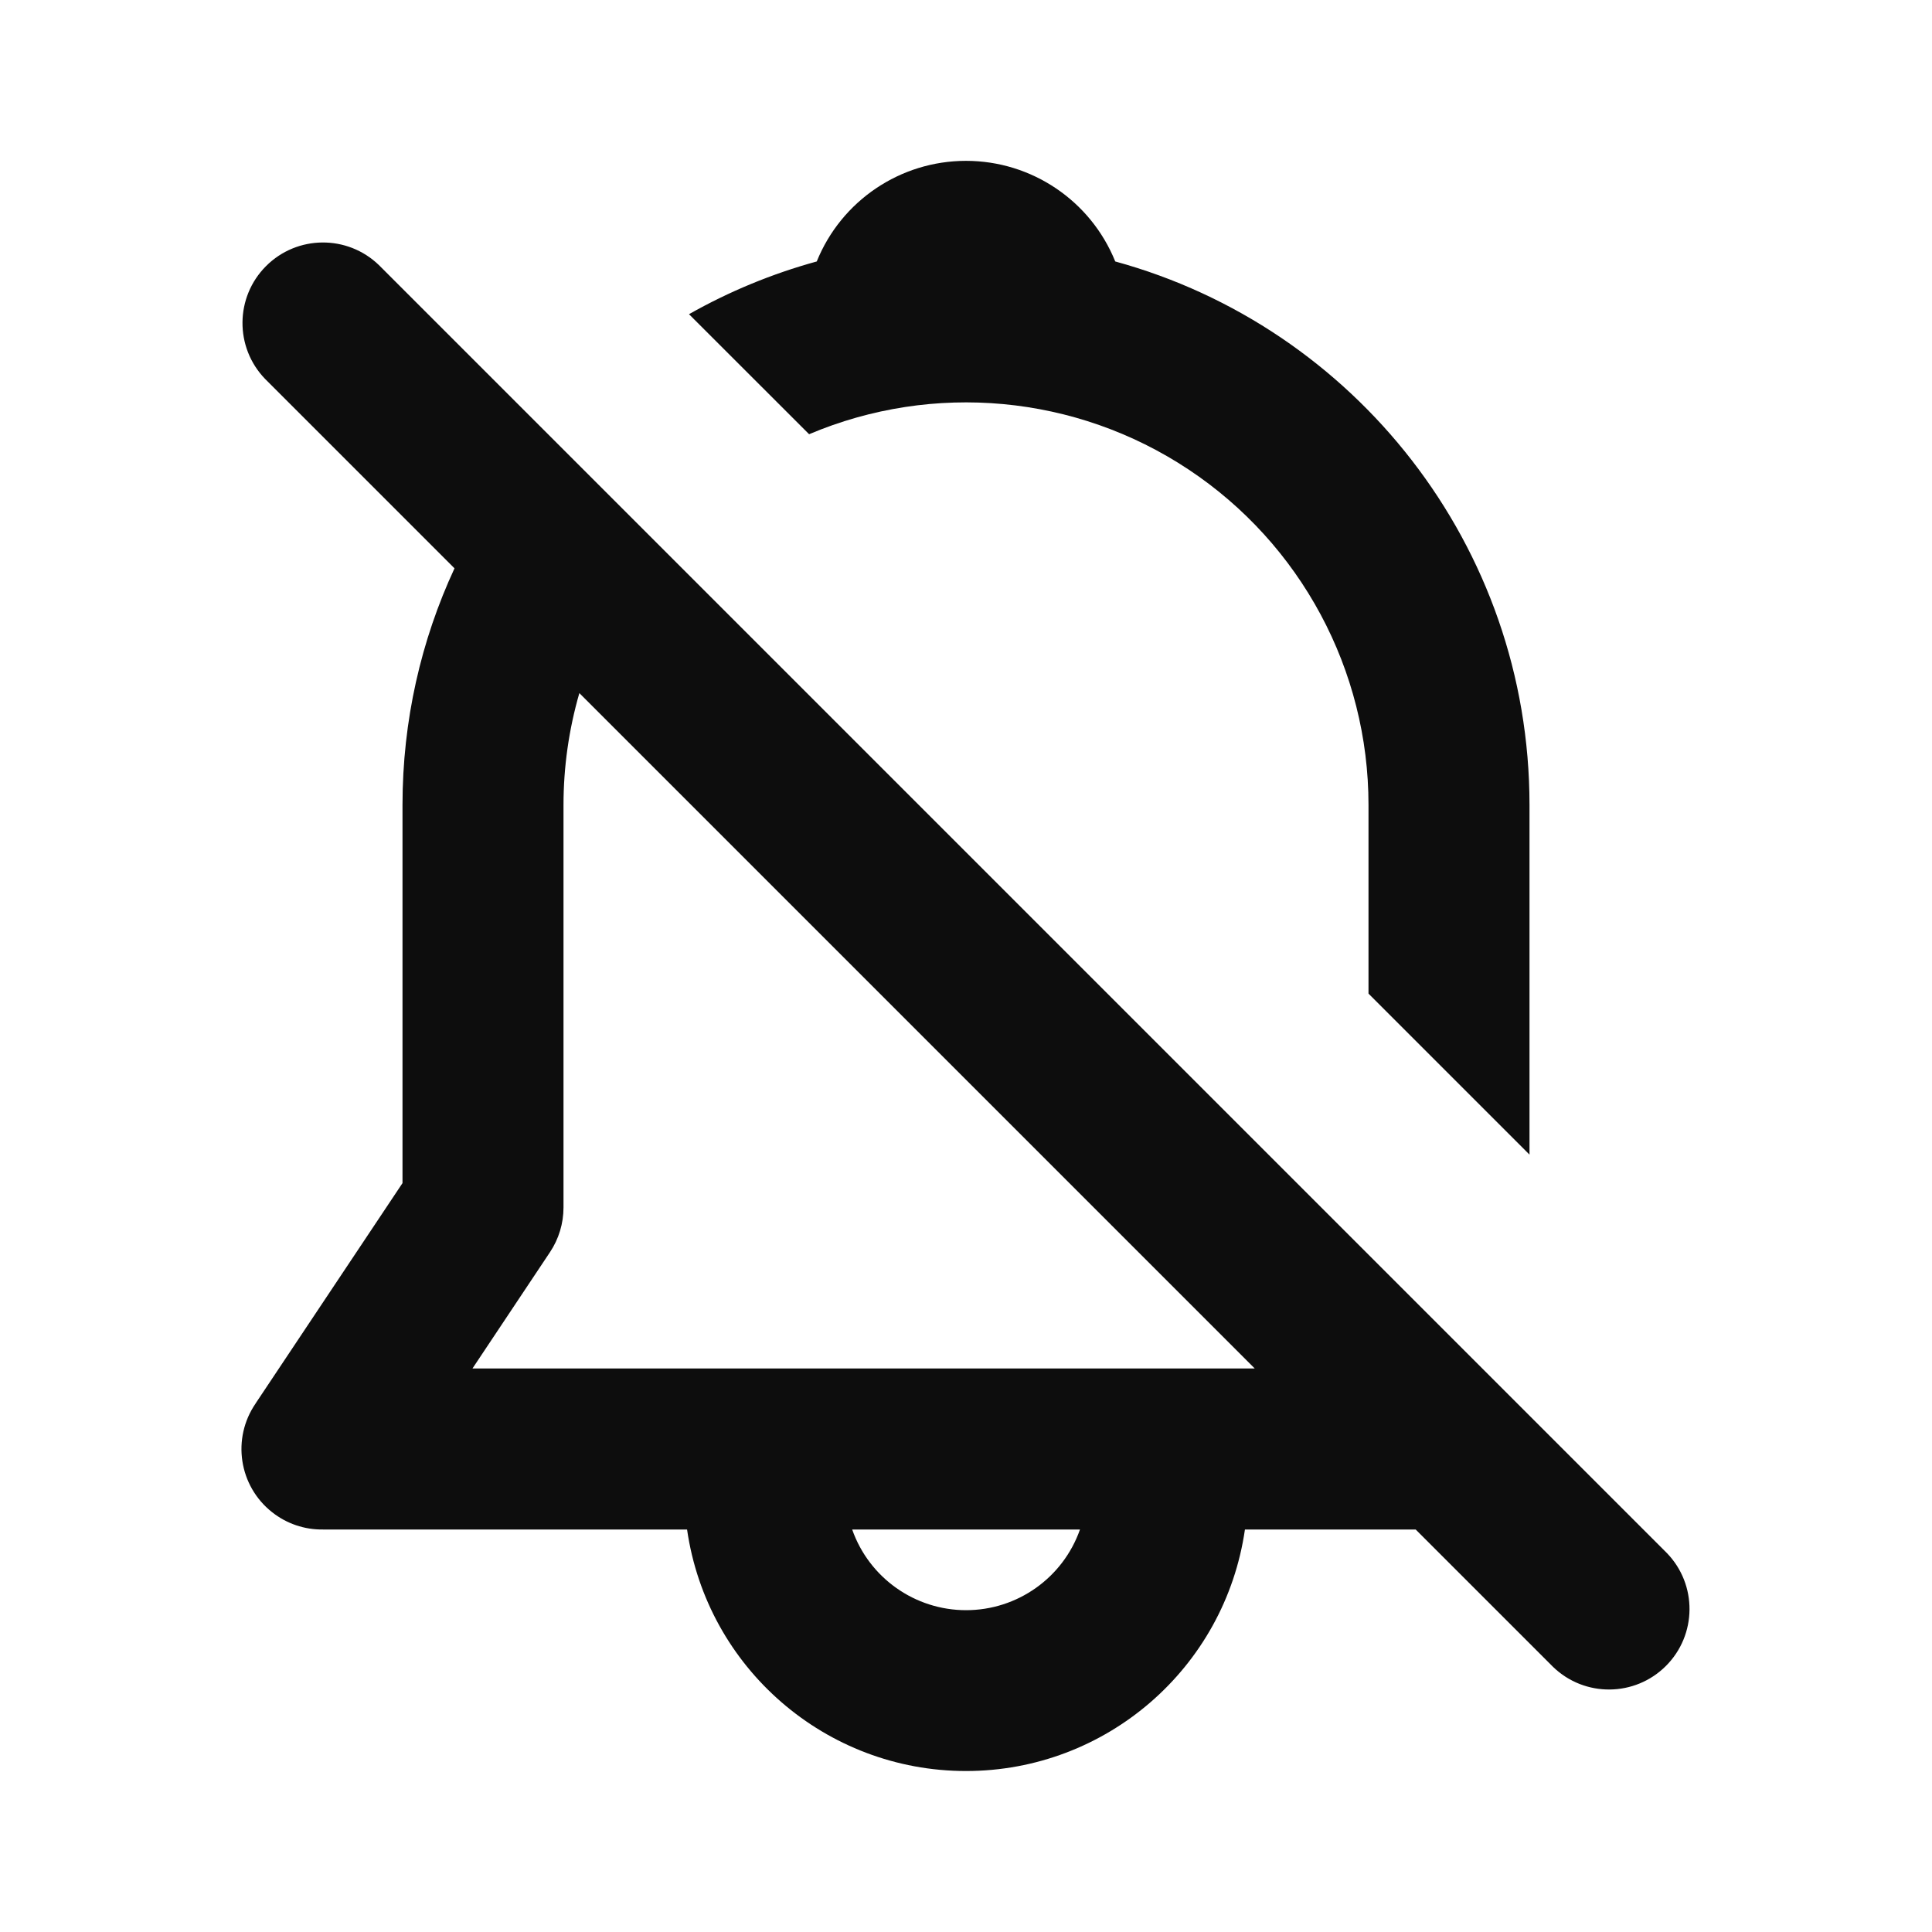
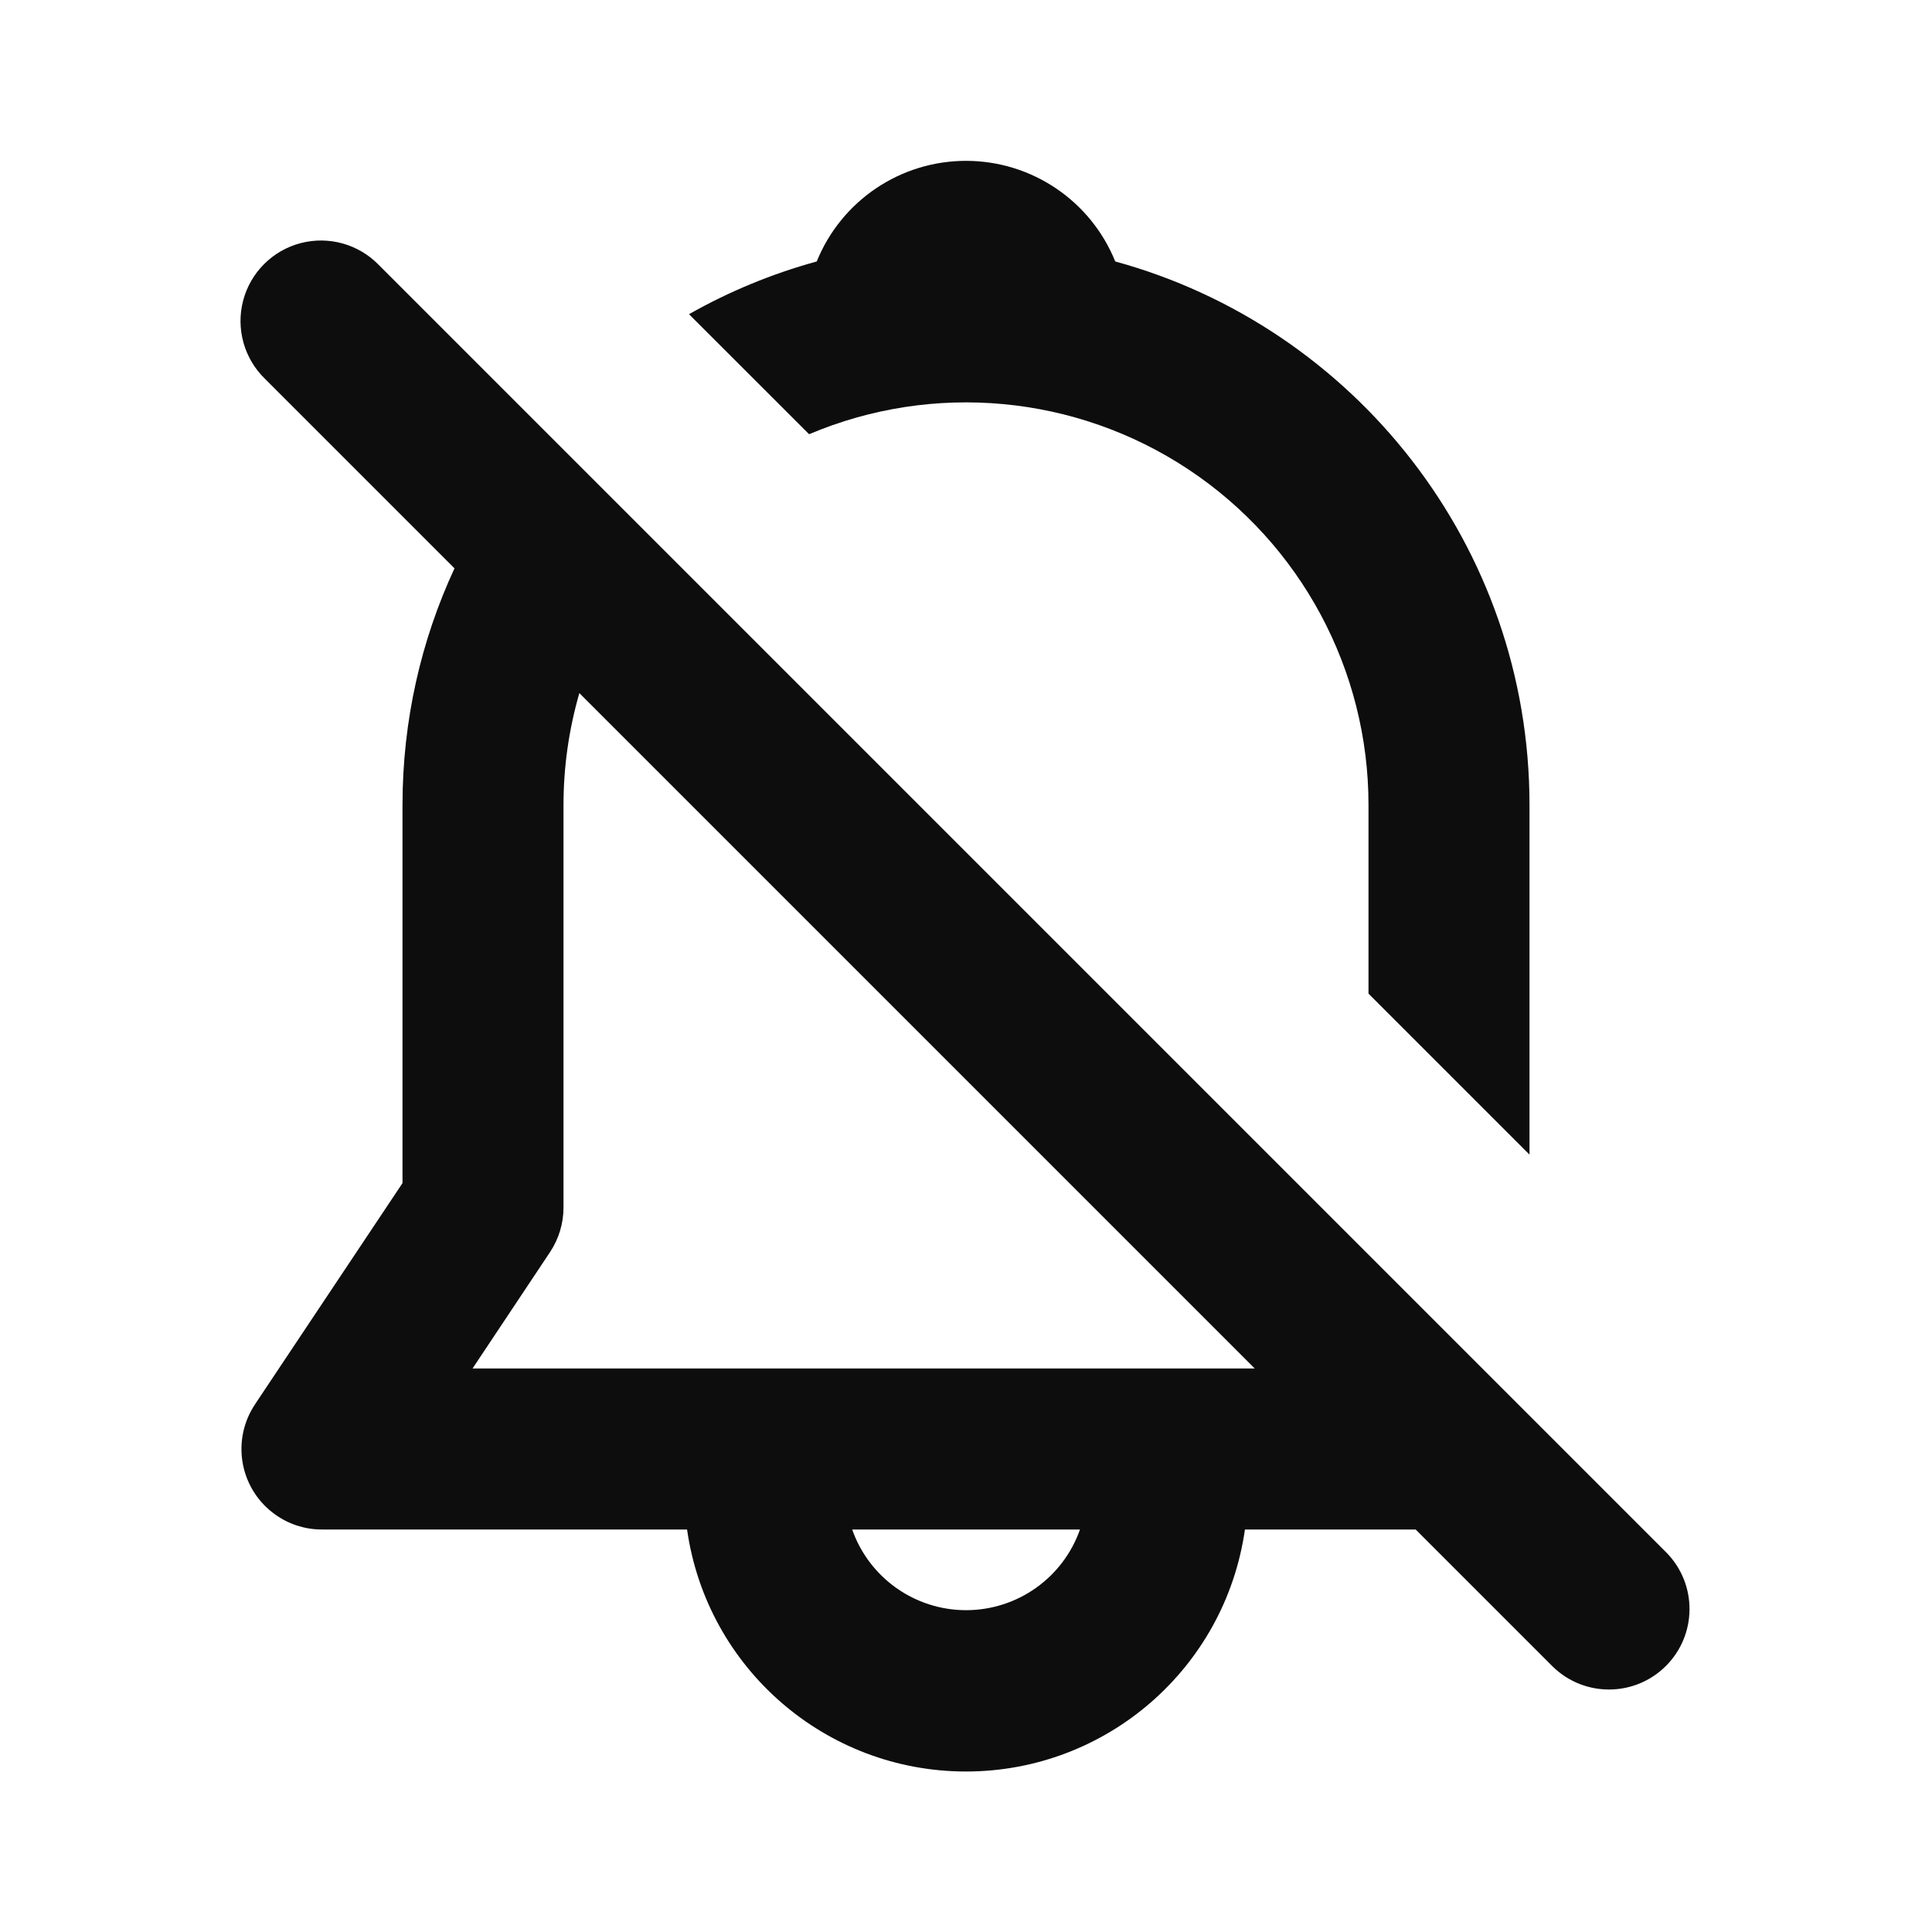
<svg xmlns="http://www.w3.org/2000/svg" width="24" height="24" viewBox="0 0 24 24" fill="none">
-   <path d="M19 10c0-3.224-2.18-5.94-5.146-6.752a2 2 0 0 0-3.708 0 6.957 6.957 0 0 0-1.587.655l1.492 1.491A5 5 0 0 1 17 10v2.343l2 2V10zM3.175 17.434L5 14.697V10c0-1.05.231-2.046.646-2.94L3.293 4.707a1 1 0 0 1 1.414-1.414l16 16a1 1 0 0 1-1.414 1.414L17.586 19h-2.121a3.501 3.501 0 0 1-6.93 0H4.013a.994.994 0 0 1-.633-.215.999.999 0 0 1-.205-1.35zM5.87 17h9.717l-8.39-8.39A5.003 5.003 0 0 0 7 10v5a1 1 0 0 1-.168.555L5.869 17zm4.716 2a1.5 1.5 0 0 0 2.83 0h-2.83z" fill="#0D0D0D" />
+   <path d="M19 10c0-3.224-2.18-5.94-5.146-6.752a2 2 0 0 0-3.708 0 6.956 6.956 0 0 0-1.587.655l1.492 1.491A5 5 0 0 1 17 10v2.343l2 2V10zM3.175 17.434L5 14.697V10c0-1.05.231-2.046.646-2.94L3.293 4.707a1 1 0 1 1 1.414-1.414l16 16a1 1 0 0 1-1.414 1.414L17.586 19h-2.121a3.5 3.5 0 0 1-6.93 0H4.013a.994.994 0 0 1-.633-.215.999.999 0 0 1-.205-1.35zM5.87 17h9.717l-8.39-8.39A5.002 5.002 0 0 0 7 10v5a1 1 0 0 1-.168.555L5.87 17zm4.716 2a1.5 1.5 0 0 0 2.83 0h-2.83z" fill="#0D0D0D" />
</svg>
